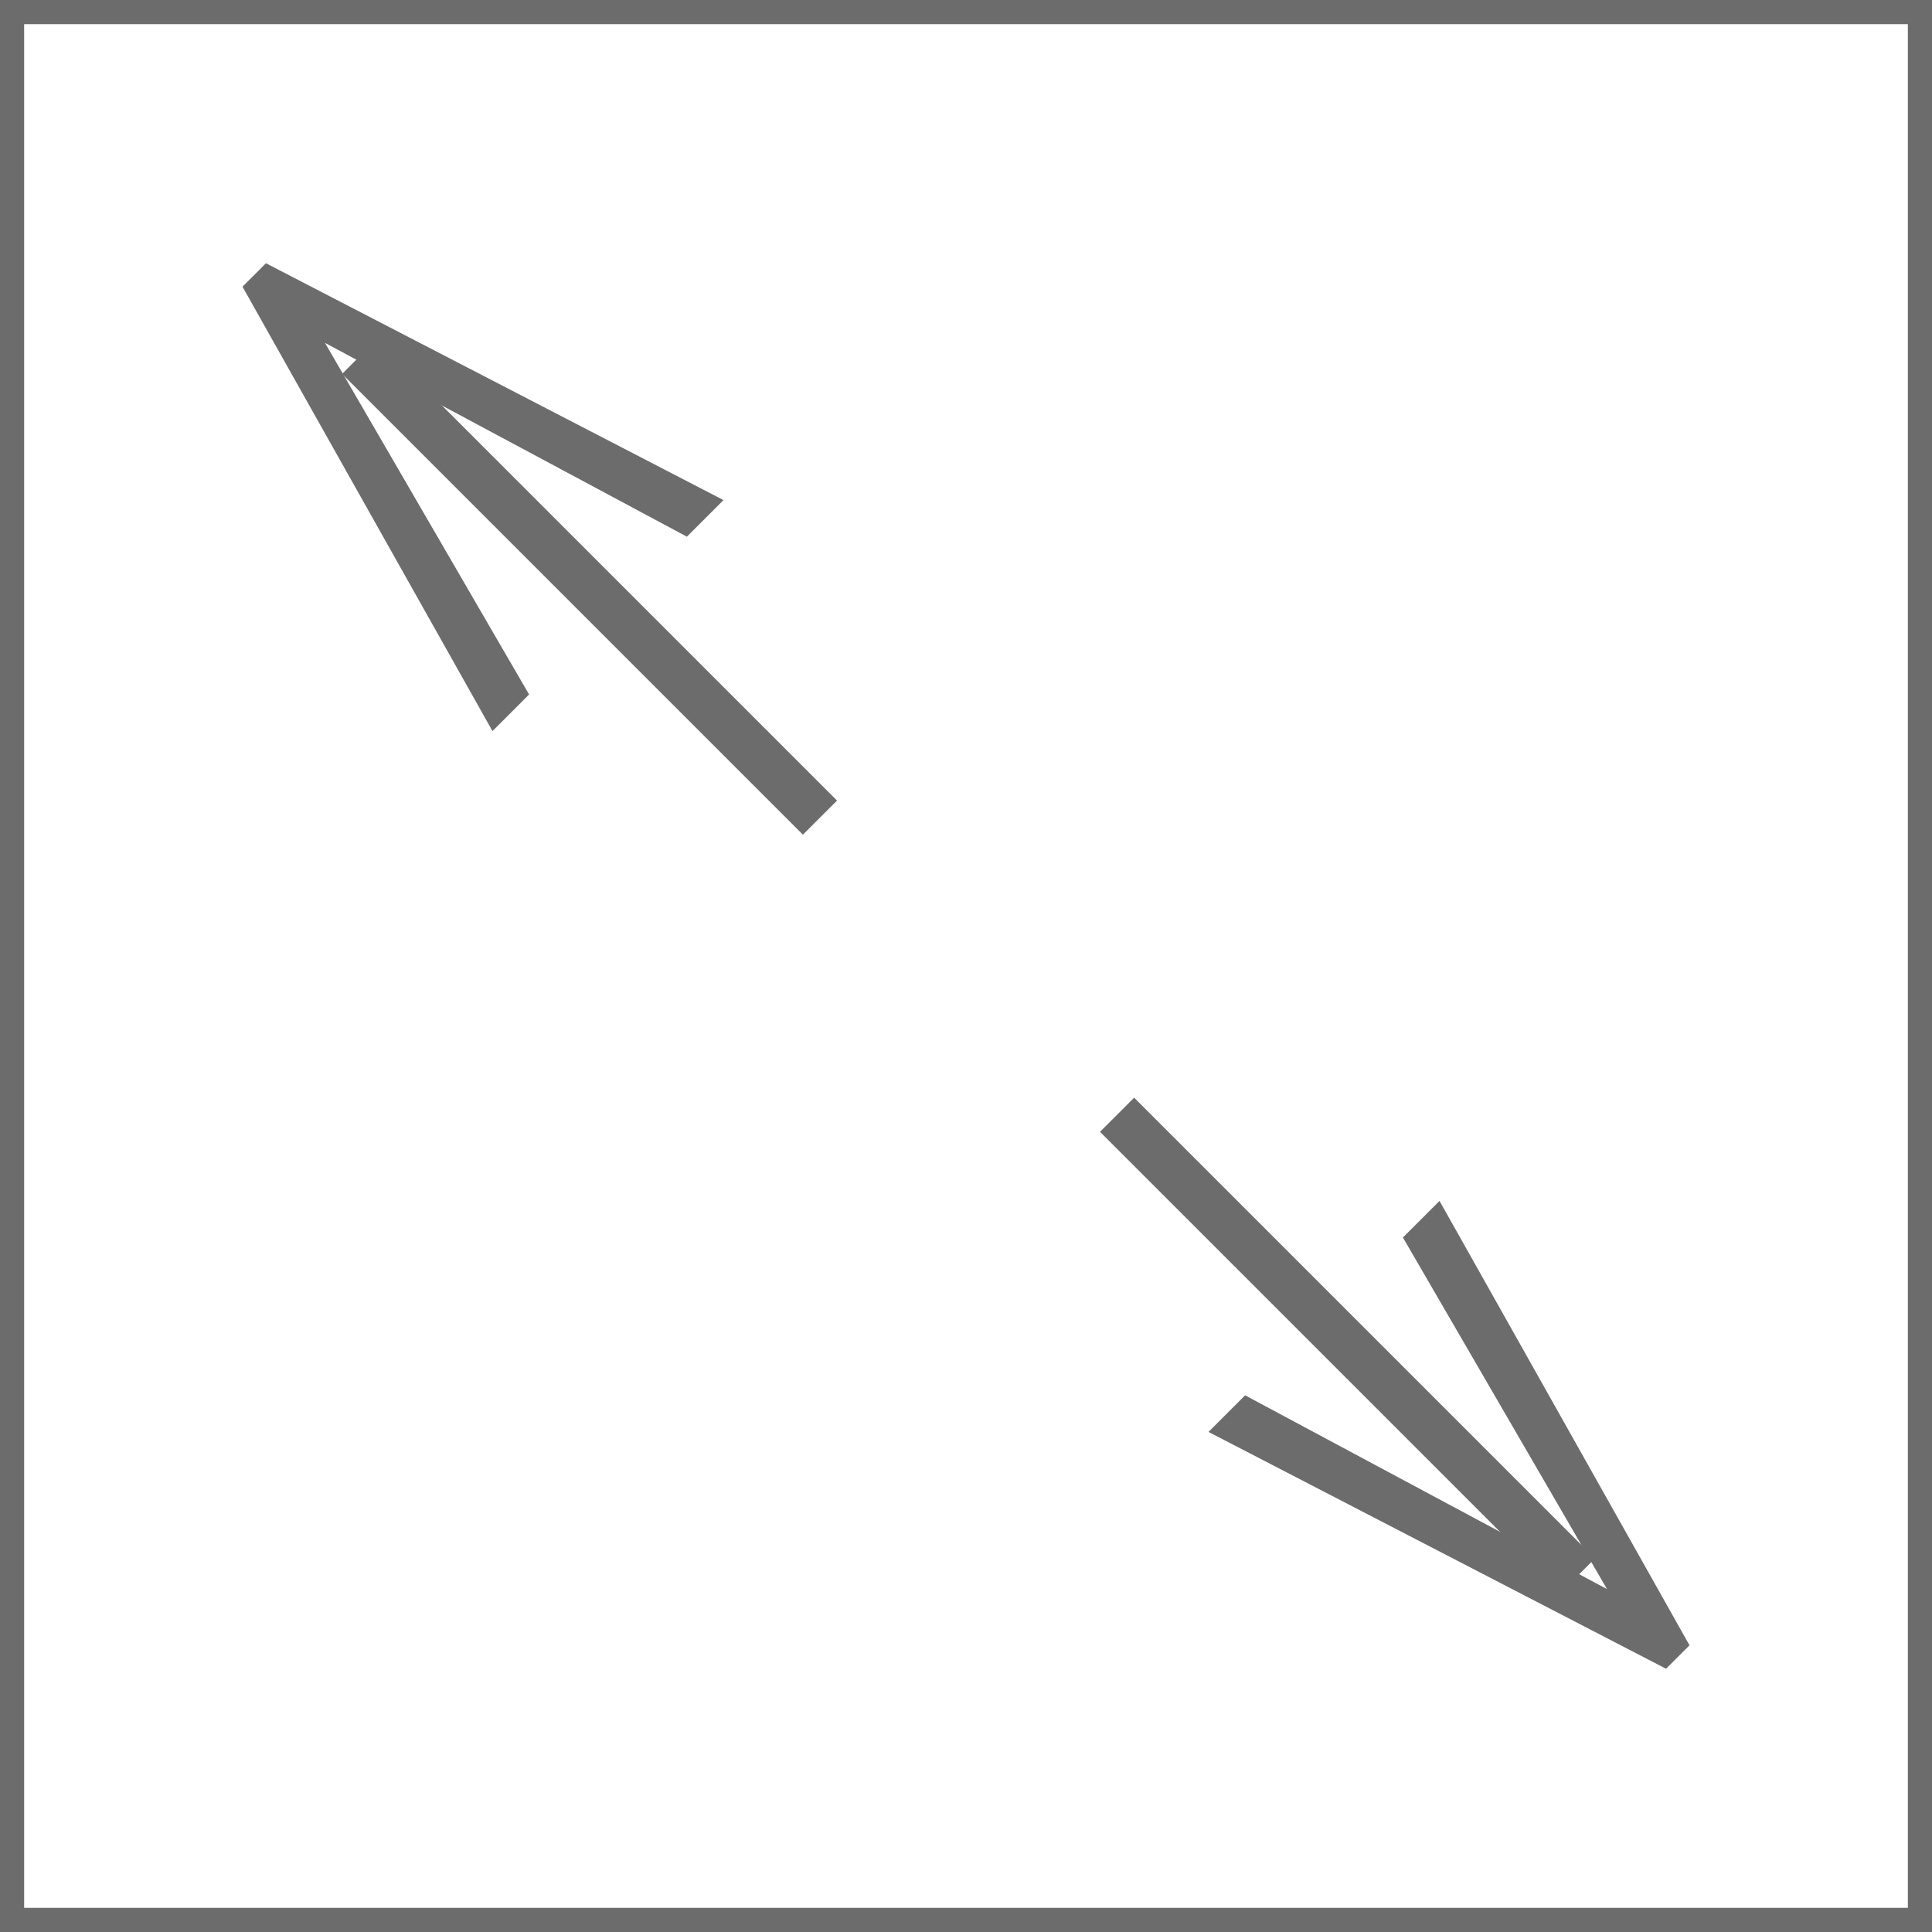
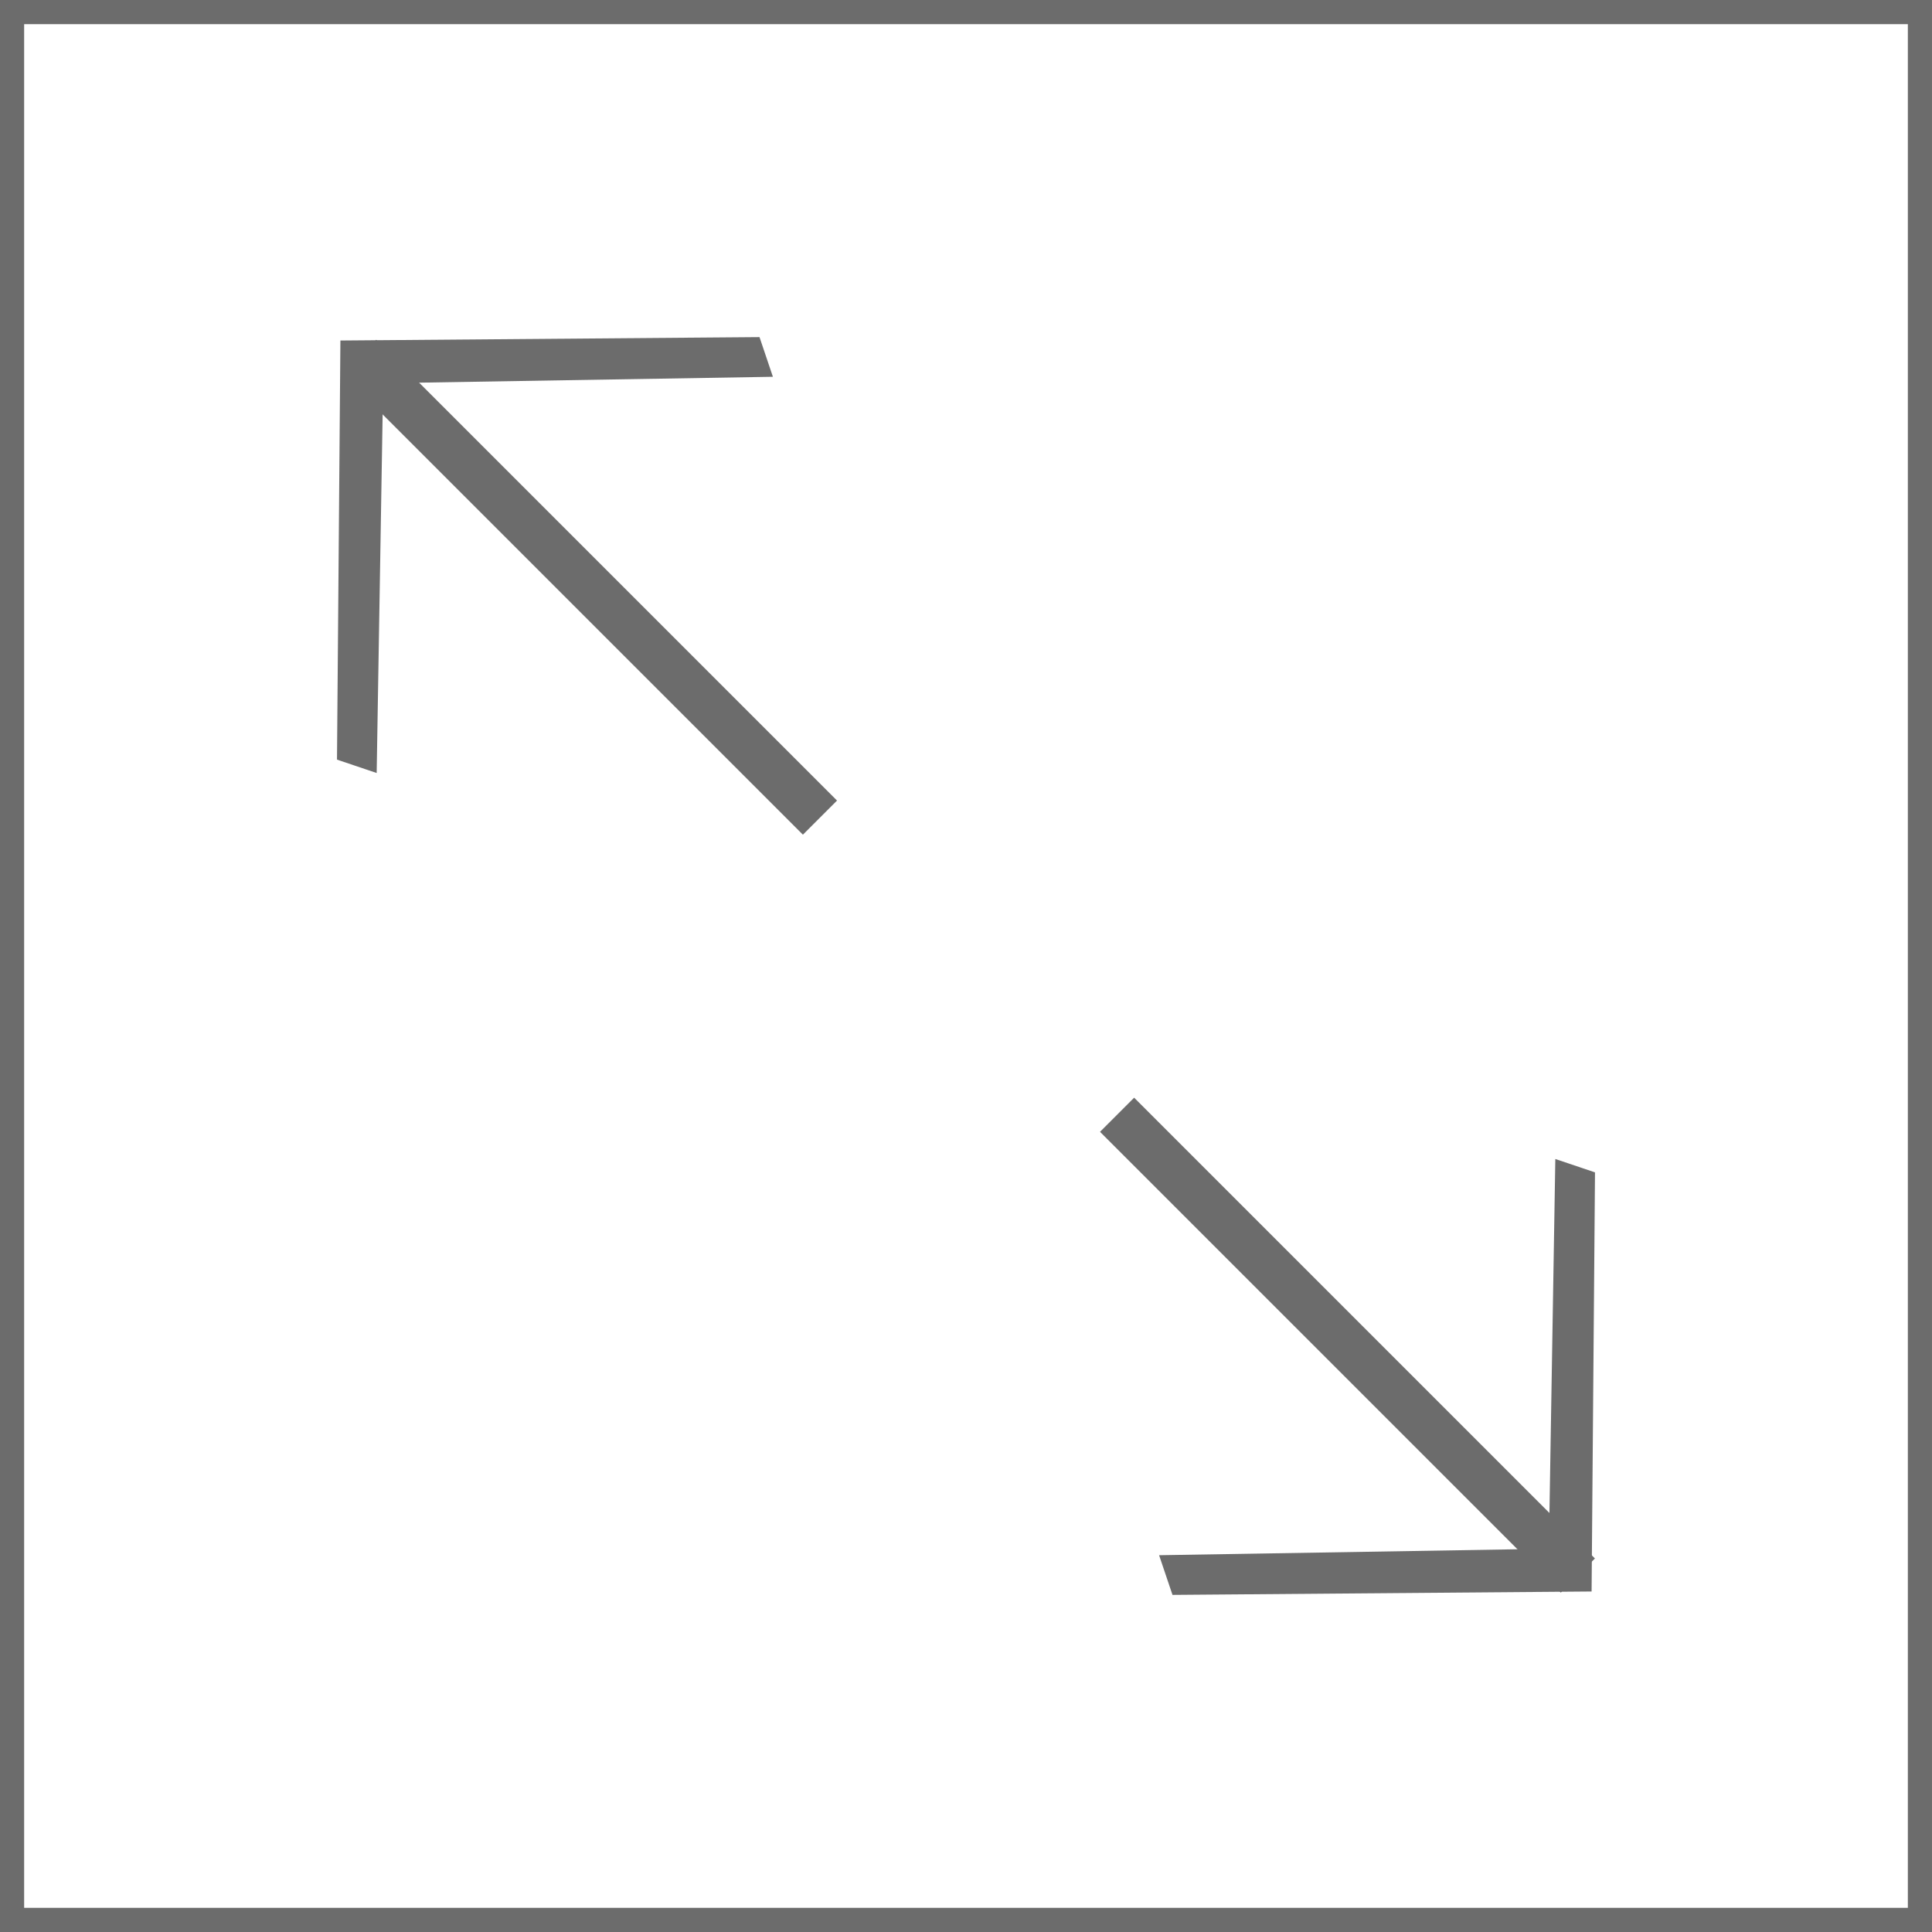
<svg xmlns="http://www.w3.org/2000/svg" width="100%" height="100%" viewBox="0 0 80 80" version="1.1" xml:space="preserve" style="fill-rule:evenodd;clip-rule:evenodd;stroke-linecap:square;stroke-linejoin:bevel;stroke-miterlimit:1.5;">
  <g transform="matrix(1,0,0,1,-213.727,-442.558)">
    <g id="Layer-1">
        </g>
    <g id="Layer-11">
        </g>
    <g id="Layer-12">
        </g>
    <g id="Layer-13">
        </g>
    <g id="fullscreen" transform="matrix(1,0,0,1,98.7269,442.558)">
      <rect x="115" y="0" width="80" height="80" style="fill:none;" />
      <clipPath id="_clip1">
        <rect x="115" y="0" width="80" height="80" />
      </clipPath>
      <g clip-path="url(#_clip1)">
        <g>
          <g transform="matrix(-1,0,0,1,195,-181.217)">
            <path d="M80,181.217L0,181.217L0,261.217L80,261.217L80,181.217ZM79,182.217L1,182.217C1,182.217 1,260.217 1,260.217C1,260.217 79,260.217 79,260.217L79,182.217Z" style="fill:rgb(108,108,108);" />
          </g>
          <g transform="matrix(0.876568,0,0,0.876568,19.132,4.93728)">
-             <g transform="matrix(-0.520145,-0.520145,-0.331304,0.331304,1117.93,980.015)">
-               <text x="1858.07px" y="59.357px" style="font-family:'AppleGothic';font-size:66.938px;fill:rgb(108,108,108);">&gt;</text>
+             <g transform="matrix(-34.8174,-34.8174,-22.1768,22.1768,131.796,33.2119)">
+               <path d="M0.1,-0.792L0.136,-0.82L0.418,-0.37L0.136,0.08L0.1,0.052L0.36,-0.37L0.1,-0.792Z" style="fill:rgb(108,108,108);fill-rule:nonzero;" />
            </g>
            <g transform="matrix(0.841175,0,0,0.841175,-238.21,-117.737)">
              <path d="M434.333,154.268L458.294,178.229" style="fill:none;stroke:rgb(108,108,108);stroke-width:2.71px;" />
            </g>
          </g>
          <g transform="matrix(0.876568,0,0,0.876568,19.132,4.93728)">
-             <g transform="matrix(0.520145,0.520145,0.331304,-0.331304,-807.93,-900.015)">
-               <text x="1858.07px" y="59.357px" style="font-family:'AppleGothic';font-size:66.938px;fill:rgb(108,108,108);">&gt;</text>
+             <g transform="matrix(34.8174,34.8174,22.1768,-22.1768,178.204,46.7881)">
+               <path d="M0.1,-0.792L0.136,-0.82L0.418,-0.37L0.136,0.08L0.1,0.052L0.36,-0.37L0.1,-0.792Z" style="fill:rgb(108,108,108);fill-rule:nonzero;" />
            </g>
            <g transform="matrix(0.841175,0,0,0.841175,-202.407,-81.9336)">
              <path d="M434.333,154.268L458.294,178.229" style="fill:none;stroke:rgb(108,108,108);stroke-width:2.71px;" />
            </g>
          </g>
        </g>
      </g>
    </g>
  </g>
</svg>
